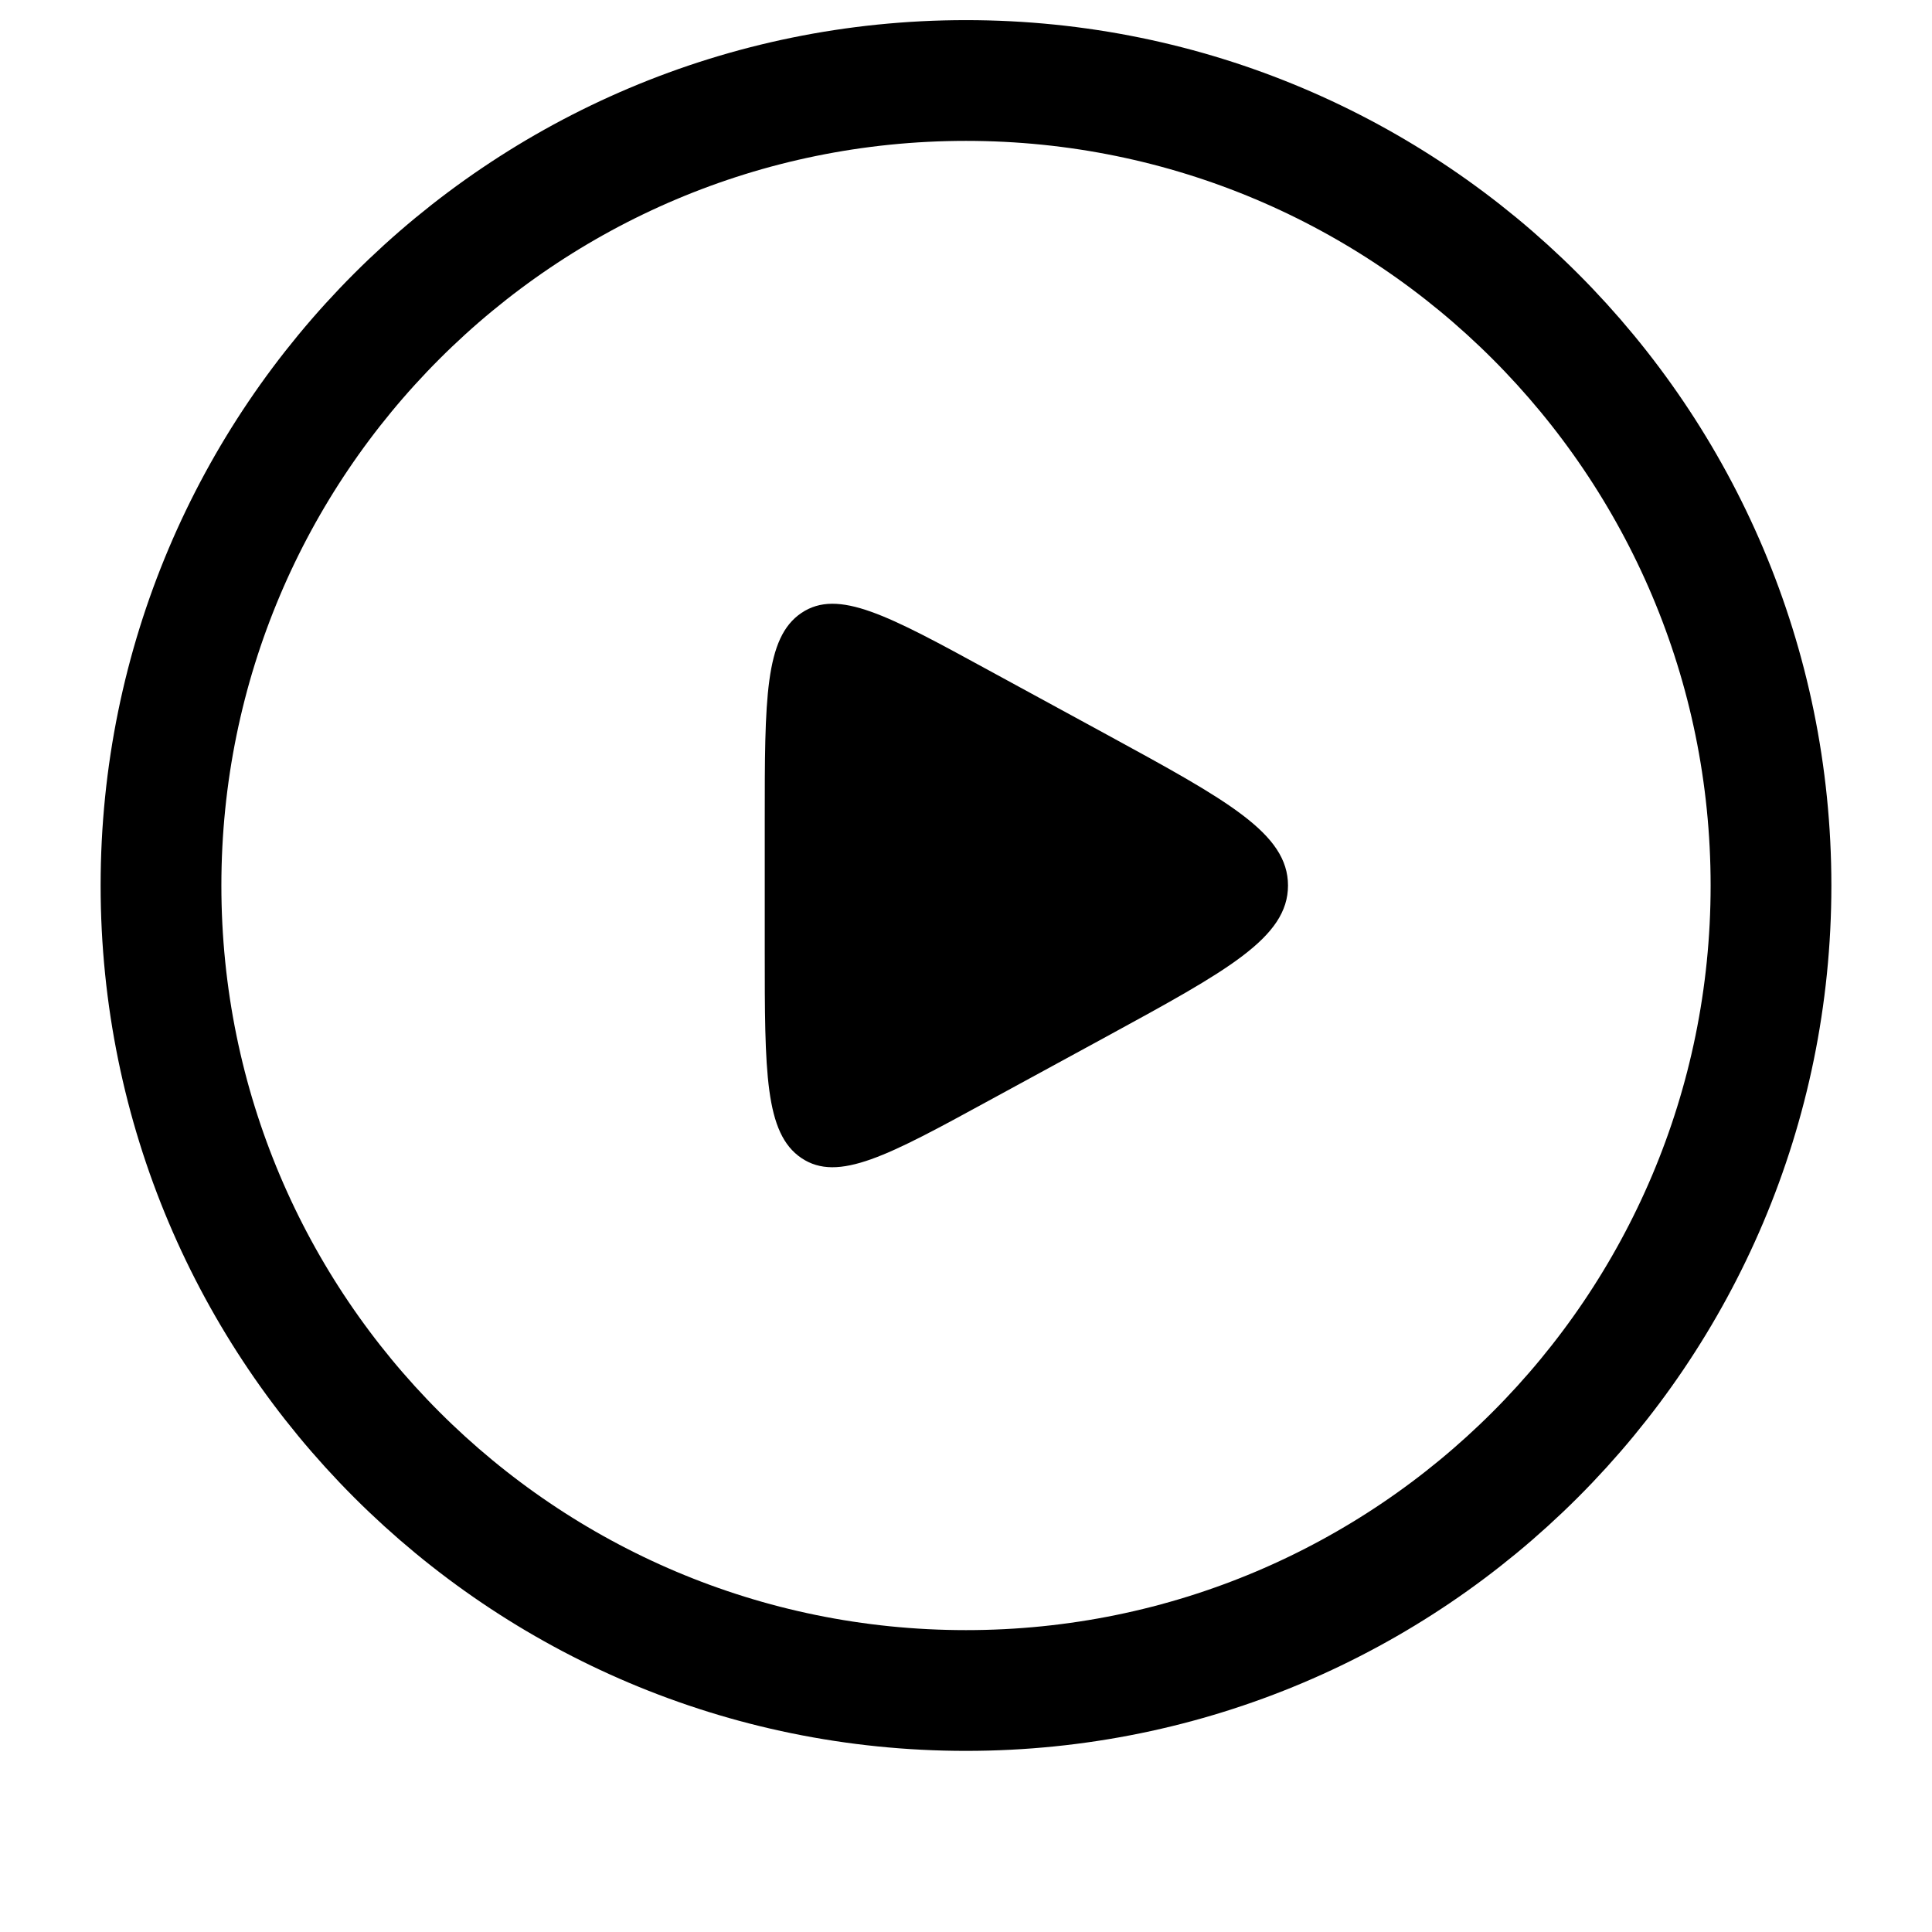
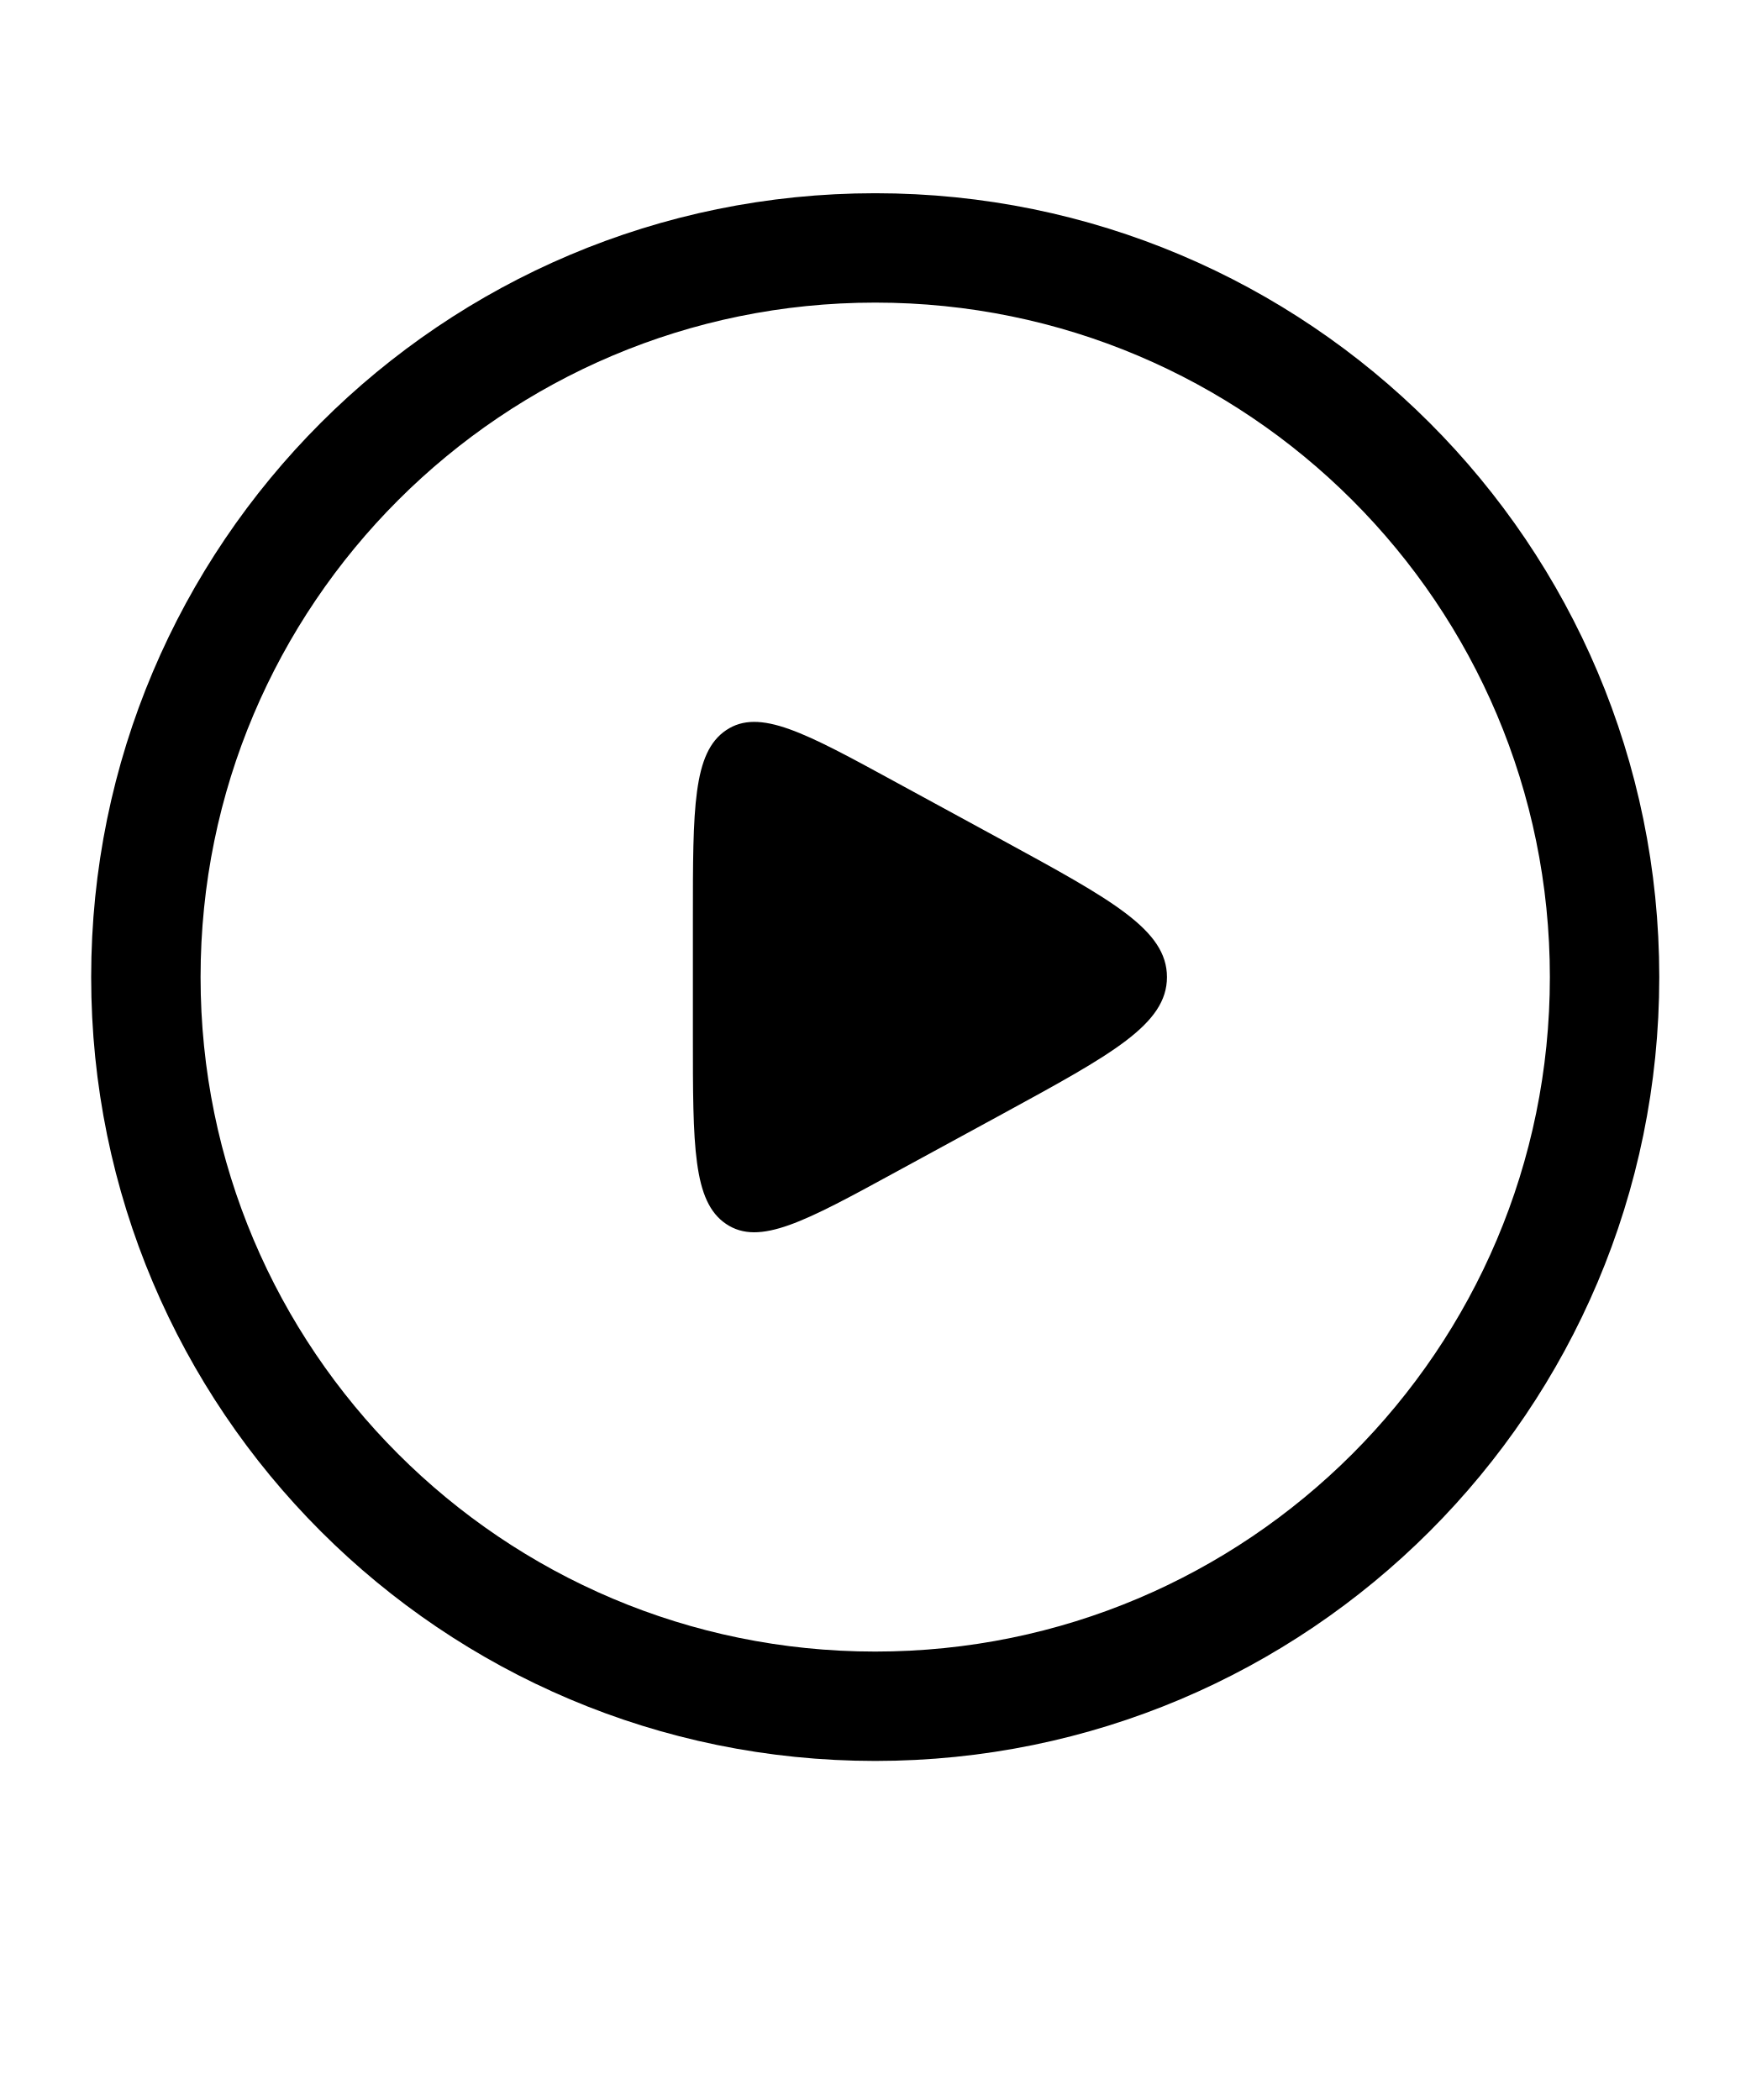
- <svg xmlns="http://www.w3.org/2000/svg" viewBox="0 1 24 24" width="35px" height="35px" color="black" fill="none">
+ <svg xmlns="http://www.w3.org/2000/svg" viewBox="0 1 24 24" width="25px" height="30px" color="black" fill="none">
  <circle cx="12" cy="12" r="10" stroke="currentColor" stroke-width="1.5" />
  <path d="M9.5 11.2V12.8C9.5 14.319 9.5 15.079 9.956 15.386C10.412 15.693 11.035 15.354 12.281 14.674L13.75 13.874C15.25 13.056 16 12.647 16 12C16 11.353 15.25 10.944 13.75 10.126L12.281 9.326C11.035 8.646 10.412 8.307 9.956 8.614C9.5 8.921 9.5 9.681 9.5 11.2Z" fill="currentColor" />
</svg>
